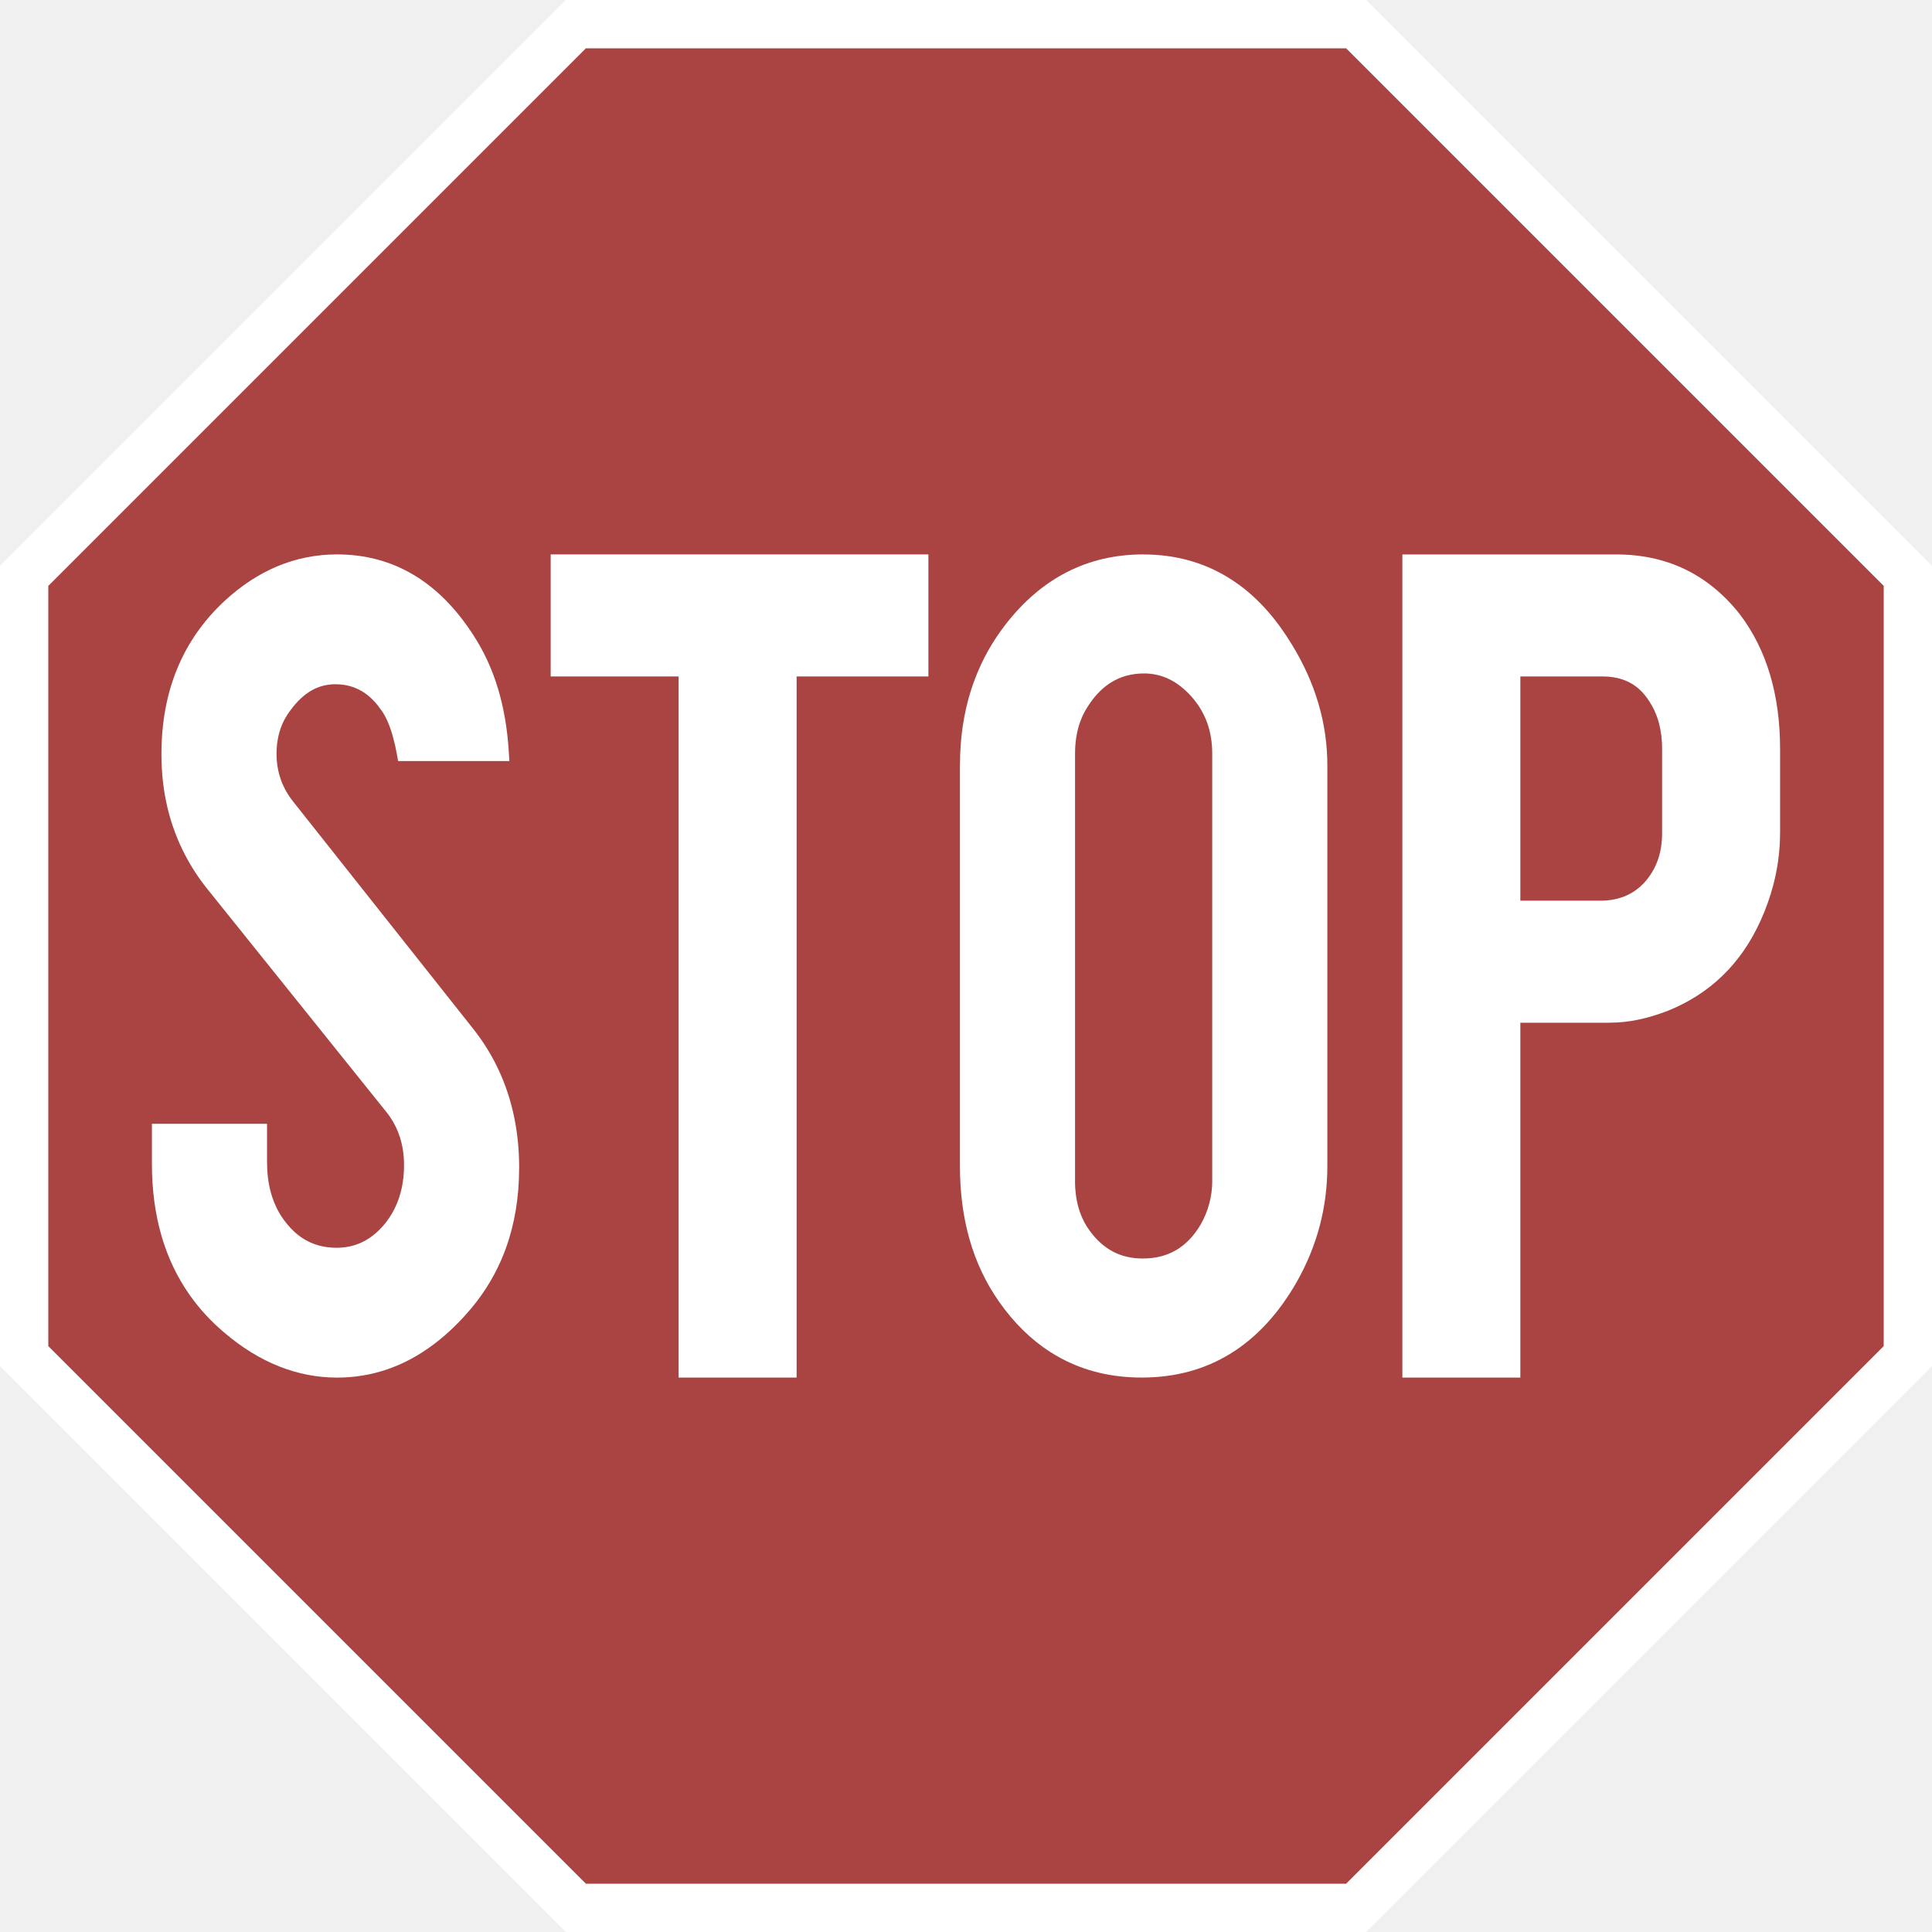
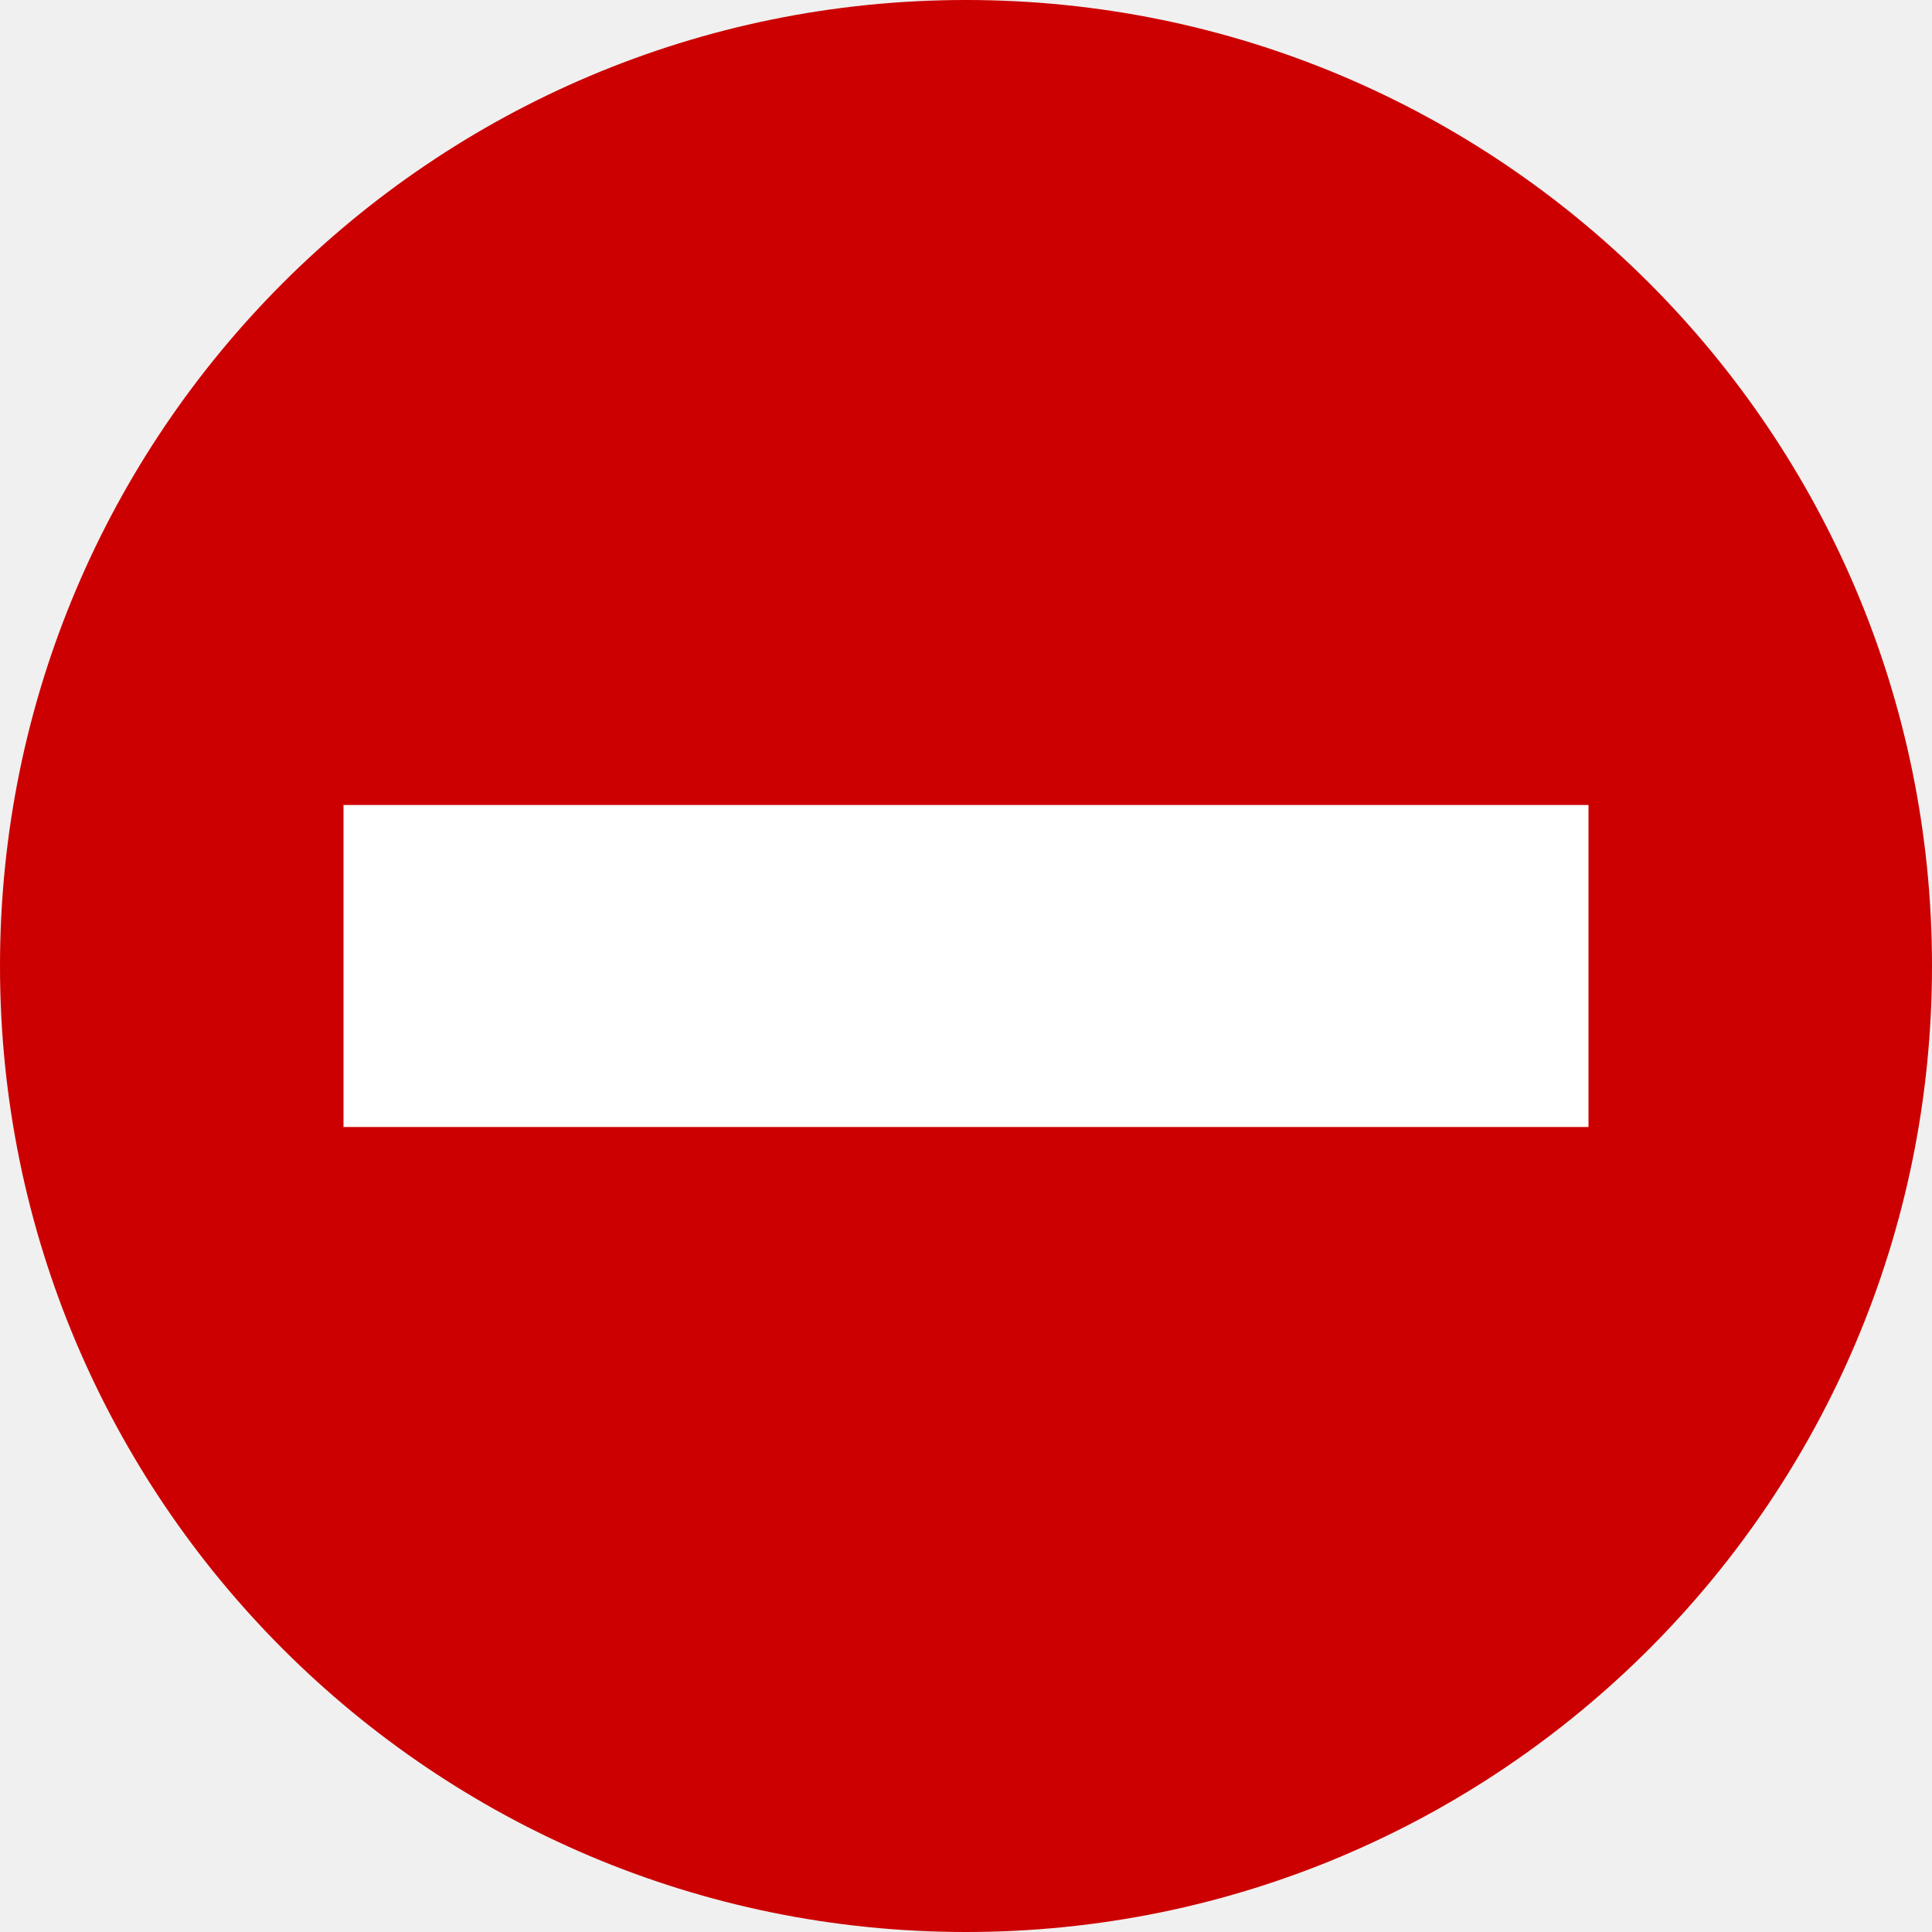
- <svg xmlns="http://www.w3.org/2000/svg" xml:space="preserve" width="22" height="22" style="shape-rendering:geometricPrecision; text-rendering:geometricPrecision; image-rendering:optimizeQuality; fill-rule:evenodd; clip-rule:evenodd" viewBox="0 0 600 600">
-   <g id="Layer_x0020_1">
-     <g id="_161415560">
-       <polygon id="_160735112" style="fill:white" points="175.736,0 300,0 424.264,0 512.132,87.868 600,175.736 600,300 600,424.264 512.132,512.132 424.264,600 300,600 175.736,600 87.868,512.132 -0,424.264 0,300 -0,175.736 87.868,87.868 " />
-       <polygon id="_160677632" style="fill:#a94442" points="181.949,15 300,15 418.051,15 501.525,98.475 585,181.949 585,300 585,418.051 501.525,501.525 418.051,585 300,585 181.949,585 98.475,501.525 15,418.051 15,300 15,181.949 98.475,98.475 " />
-       <g>
-         <path id="_161418320" style="fill:white;fill-rule:nonzero;" d="M50 349.006l30.107 0 2.822 0 0 2.822 0 9.048c0,3.297 0.363,6.337 1.094,9.121 0.719,2.737 1.792,5.249 3.225,7.535l0.006 -0.004 0.001 0.001 0.01 0.029 0.023 0.036 -0 0c0.597,0.916 1.239,1.79 1.928,2.622 0.676,0.817 1.37,1.556 2.081,2.218 3.628,3.374 8.036,5.071 13.224,5.071 3.1,0 5.923,-0.667 8.473,-1.996 2.601,-1.354 4.955,-3.401 7.069,-6.133l0.002 0.001c0.482,-0.644 0.945,-1.33 1.388,-2.058 0.434,-0.712 0.834,-1.444 1.197,-2.193 1.886,-3.89 2.828,-8.324 2.828,-13.279 0,-6.45 -1.847,-11.994 -5.54,-16.575l-55.574 -69.225 0 -0.011 -0.001 -0.002 -0.011 0c-1.333,-1.67 -2.566,-3.369 -3.696,-5.096 -1.11,-1.695 -2.157,-3.484 -3.141,-5.364 -4.921,-9.401 -7.382,-19.845 -7.382,-31.308 0,-19.576 6.523,-35.444 19.569,-47.604l0.011 0c5.214,-4.824 10.723,-8.434 16.526,-10.841 5.865,-2.432 12.012,-3.644 18.441,-3.644 8.759,0 16.688,2.125 23.807,6.374 7.045,4.205 13.232,10.469 18.583,18.791l-0.003 0.002c3.236,4.972 5.76,10.459 7.577,16.469 1.805,5.971 2.923,12.488 3.36,19.558l0.185 2.988 -2.996 0 -29.211 0 -2.344 0 -0.422 -2.319 -0.002 0c-0.17,-0.925 -0.343,-1.787 -0.521,-2.583 -0.158,-0.709 -0.355,-1.497 -0.59,-2.365 -1.015,-3.754 -2.265,-6.651 -3.748,-8.624l-0.065 -0.08 -0.002 0.001 -0.016 -0.022 -0.017 -0.02 -0.001 -0.001 0.002 -0.001c-0.544,-0.78 -1.083,-1.475 -1.616,-2.084 -0.566,-0.646 -1.146,-1.233 -1.74,-1.761 -3.006,-2.67 -6.577,-4.005 -10.694,-4.005 -2.661,0 -5.105,0.623 -7.339,1.868 -2.315,1.29 -4.457,3.261 -6.43,5.912l-0.011 0.011 -0.001 0.002 -0.033 0.044c-0.406,0.518 -0.8,1.076 -1.183,1.673 -0.384,0.599 -0.718,1.177 -1.001,1.732 -1.554,3.044 -2.323,6.48 -2.323,10.287 0,2.856 0.433,5.523 1.298,8.001 0.868,2.485 2.177,4.817 3.927,6.996l0.011 0.022 55.574 70.136 -0.001 0.001c1.374,1.718 2.635,3.458 3.781,5.22 1.175,1.805 2.249,3.648 3.222,5.529 5.023,9.71 7.535,20.649 7.535,32.77l0 0.002 -0.011 0c-0,9.048 -1.374,17.368 -4.114,24.944 -0.447,1.236 -0.932,2.456 -1.455,3.659 -2.675,6.157 -6.315,11.783 -10.915,16.87l0.001 0.001c-1.64,1.835 -3.287,3.519 -4.939,5.051 -1.67,1.548 -3.395,2.989 -5.174,4.322 -9.136,6.843 -19.117,10.277 -29.944,10.277 -6.166,0 -12.18,-1.163 -18.041,-3.496 -5.803,-2.31 -11.412,-5.755 -16.826,-10.344l-0.002 0c-2.106,-1.768 -4.069,-3.637 -5.888,-5.607 -1.817,-1.967 -3.488,-4.033 -5.011,-6.196 -7.814,-11.097 -11.732,-24.69 -11.732,-40.757l0 -9.594 0 -2.822 2.822 0z" />
-         <polygon id="_161418944" style="fill:white;fill-rule:nonzero;" points="247.396,210.08 247.396,425 247.396,427.822 244.573,427.822 213.578,427.822 210.755,427.822 210.755,425 210.755,210.08 173.843,210.08 171.021,210.08 171.021,207.258 171.021,175 171.021,172.178 173.843,172.178 285.502,172.178 288.324,172.178 288.324,175 288.324,207.258 288.324,210.08 285.502,210.08 " />
-         <path id="_161411104" style="fill:white;fill-rule:nonzero;" d="M298.116 362.151l0 -124.484 0 -0.002 0.011 0c0,-8.435 1.165,-16.282 3.494,-23.532 0.364,-1.135 0.777,-2.303 1.239,-3.503 2.285,-5.949 5.384,-11.458 9.297,-16.522 5.604,-7.28 11.984,-12.748 19.139,-16.411 7.192,-3.682 15.105,-5.519 23.74,-5.519l0.001 0 0 0.011c9.723,0 18.46,2.353 26.197,7.05 1.3,0.789 2.531,1.612 3.693,2.469 6.132,4.522 11.541,10.646 16.218,18.365l0.005 -0.003c3.687,6.007 6.449,12.137 8.292,18.396 1.854,6.294 2.777,12.692 2.777,19.201l0 124.484c0,6.422 -0.798,12.627 -2.386,18.63 -1.584,5.987 -3.957,11.753 -7.11,17.311l0 0.011c-5.636,9.847 -12.472,17.252 -20.506,22.223 -8.071,4.993 -17.289,7.486 -27.656,7.486l0 0.011 -0.001 0 0 -0.011c-9.22,-0 -17.544,-1.978 -24.963,-5.933 -1.246,-0.664 -2.43,-1.359 -3.55,-2.083 -5.939,-3.837 -11.211,-9.032 -15.812,-15.582l0 -0.011c-4.065,-5.796 -7.101,-12.208 -9.115,-19.237 -2.005,-6.997 -3.003,-14.602 -3.003,-22.814zm78.352 4.493l0 -132.56c0,-3.539 -0.534,-6.772 -1.603,-9.706 -1.064,-2.921 -2.664,-5.581 -4.798,-7.984 -2.167,-2.441 -4.487,-4.267 -6.972,-5.476 -2.43,-1.183 -5.025,-1.774 -7.795,-1.774l0 0.011 -0.001 0 0 -0.011c-3.884,0 -7.338,0.95 -10.357,2.857 -0.491,0.31 -0.97,0.645 -1.438,1.004 -2.471,1.902 -4.661,4.521 -6.566,7.861l0.002 0.001 -0.021 0.038 0 0.004 -0.001 0.002 -0.002 -0.001c-0.272,0.499 -0.527,1.011 -0.764,1.536 -0.256,0.566 -0.482,1.121 -0.678,1.665 -1.065,2.943 -1.607,6.267 -1.607,9.973l0 132.56 0 0.002 -0.011 0c0,3.151 0.386,6.043 1.162,8.67 0.116,0.392 0.251,0.805 0.405,1.239 0.736,2.071 1.734,3.958 2.996,5.658l0.011 0.022c2.113,2.893 4.532,5.058 7.262,6.487 2.697,1.412 5.757,2.121 9.185,2.121 3.93,0 7.375,-0.859 10.334,-2.582 2.966,-1.728 5.508,-4.356 7.625,-7.889 1.221,-2.152 2.131,-4.371 2.735,-6.658 0.607,-2.297 0.907,-4.654 0.907,-7.072l-0.011 0z" />
-         <path id="_161411464" style="fill:white;fill-rule:nonzero;" d="M435.518 425l0 -250 0 -2.811 2.822 0 63.109 0c7.991,-0.066 15.215,1.444 21.686,4.531 6.482,3.092 12.186,7.749 17.128,13.969l0.033 0.055c4.203,5.532 7.343,11.804 9.427,18.831 2.069,6.978 3.1,14.682 3.1,23.127l0 26.007 0 0.003 -0.011 0c-0,4.613 -0.511,9.207 -1.532,13.772 -0.175,0.781 -0.354,1.525 -0.538,2.231 -0.996,3.824 -2.341,7.608 -4.035,11.346l-0.011 0.011c-3.025,6.639 -6.928,12.267 -11.71,16.9 -4.799,4.65 -10.465,8.287 -16.996,10.926l-0.033 0.011c-3.135,1.214 -6.173,2.134 -9.126,2.75 -2.984,0.623 -5.903,0.938 -8.77,0.938l0 0.011 -27.902 0 0 107.393 0 2.822 -2.822 0 -30.996 0 -2.822 0 0 -2.822zm36.64 -145.295l24.862 0 0.002 0 0 0.011c3.032,-0 5.754,-0.545 8.158,-1.633 0.382,-0.173 0.756,-0.36 1.123,-0.561 1.902,-1.044 3.598,-2.464 5.083,-4.258l-0.002 -0.002c1.613,-1.996 2.812,-4.187 3.604,-6.573 0.799,-2.409 1.196,-5.069 1.196,-7.979l0 -26.007 0 -0.003 0.011 0c-0,-2.953 -0.338,-5.695 -1.018,-8.218 -0.125,-0.463 -0.24,-0.859 -0.347,-1.188 -0.638,-1.973 -1.51,-3.798 -2.618,-5.471l-0.005 0.003 -0.001 -0.001 -0.033 -0.066c-0.454,-0.716 -0.948,-1.395 -1.484,-2.035 -0.537,-0.642 -1.082,-1.211 -1.634,-1.704 -2.943,-2.633 -6.743,-3.949 -11.382,-3.949l0 0.011 -25.513 0 0 69.624z" />
-       </g>
-     </g>
-   </g>
+ <svg xmlns="http://www.w3.org/2000/svg" width="22" height="22" viewBox="0 0 600 600">
+   <circle cx="300" cy="300" r="300" style="fill:#cc0000" />
+   <rect x="106.677" y="250" width="386.646" height="100" style="fill:#ffffff" />
</svg>
